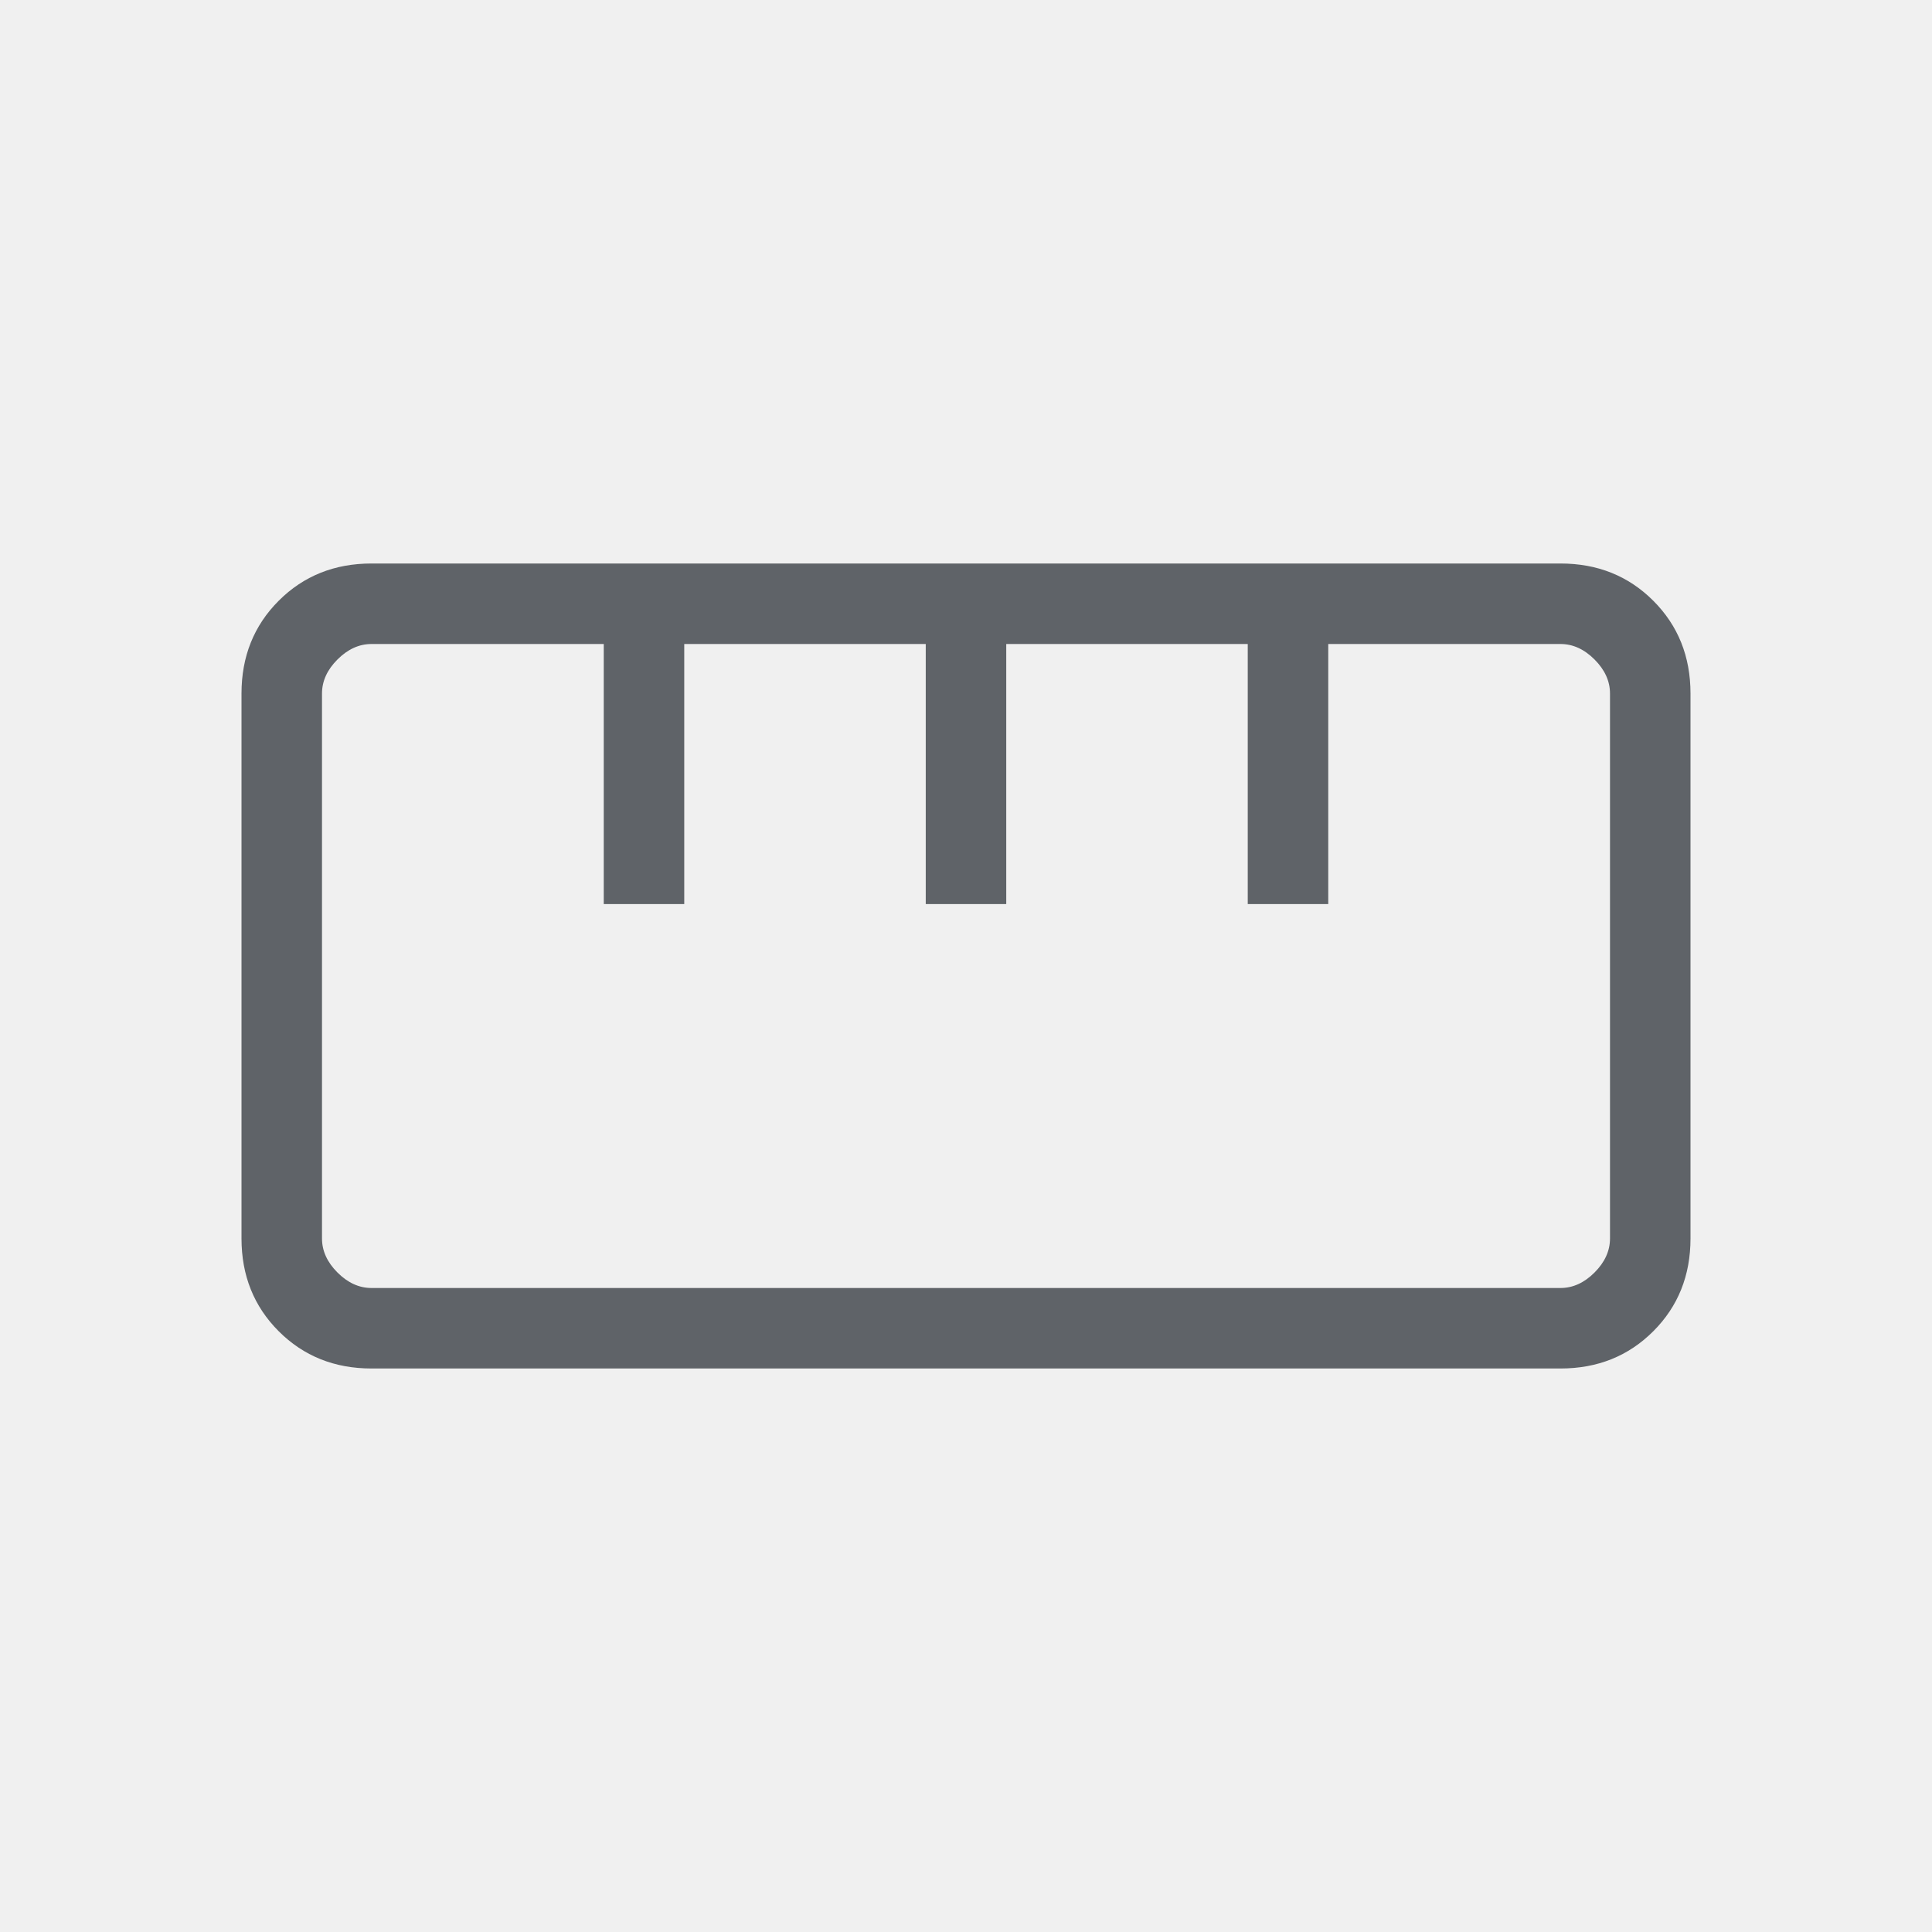
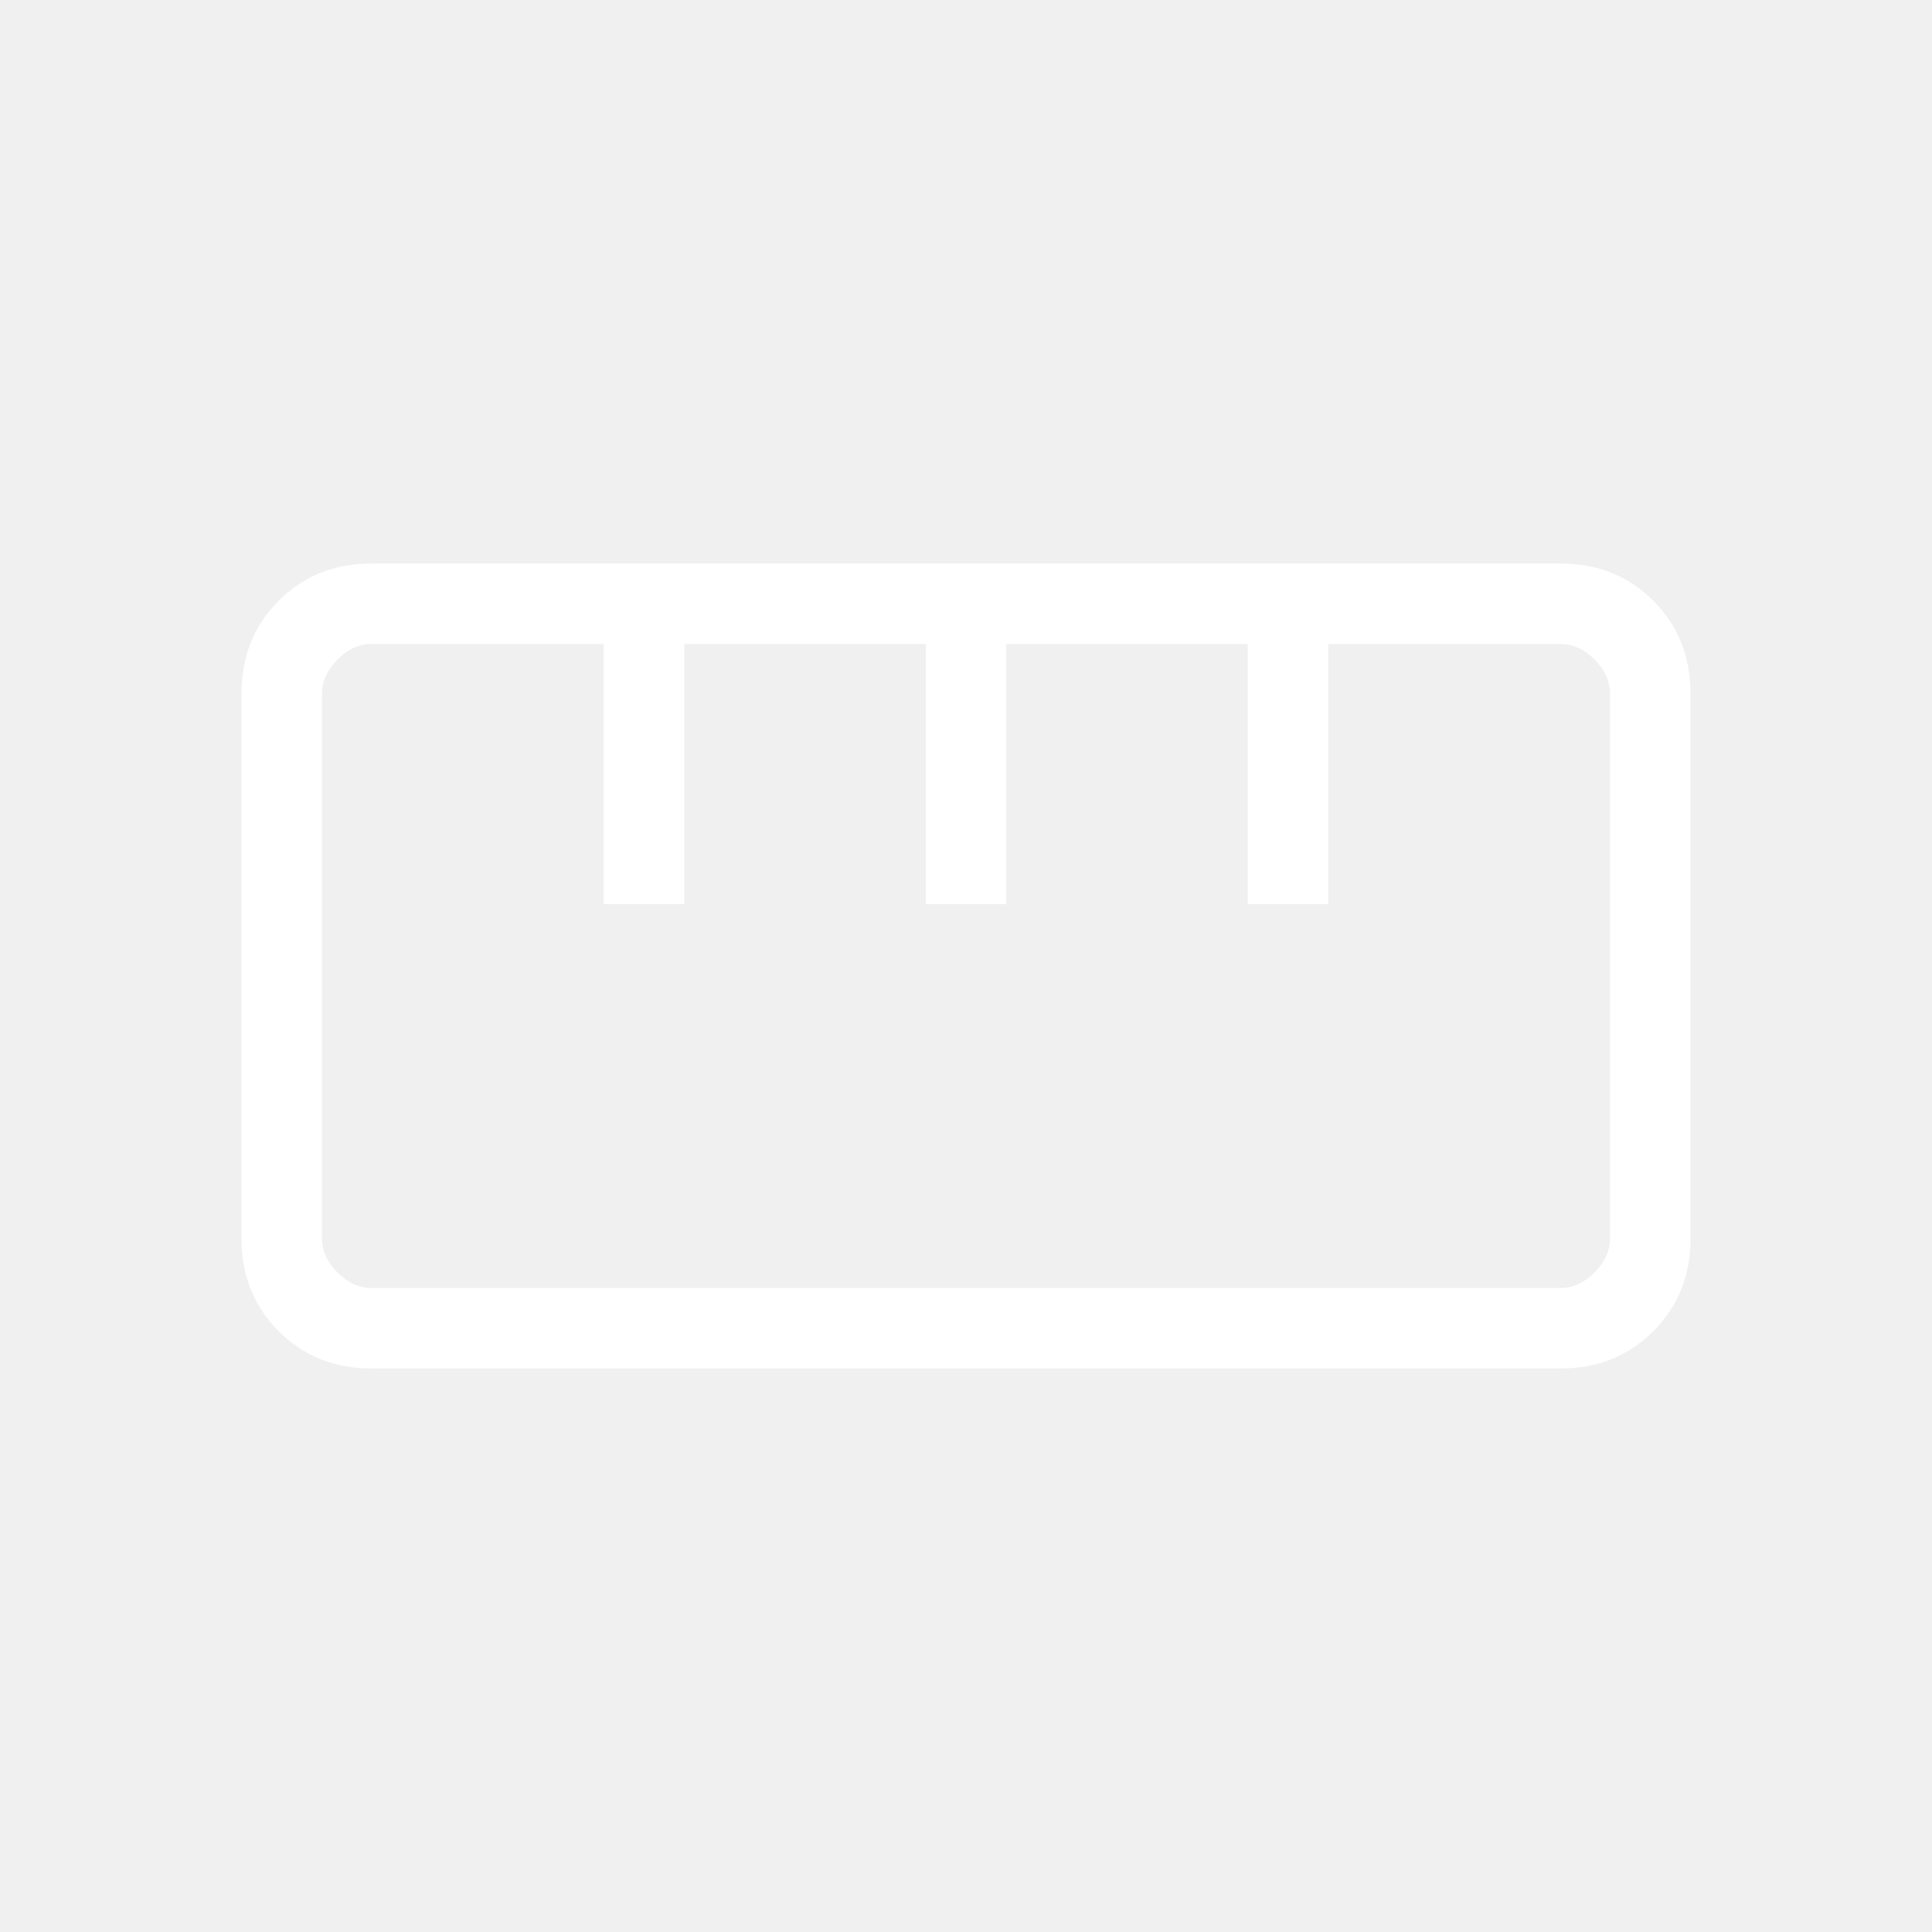
- <svg xmlns="http://www.w3.org/2000/svg" height="24px" viewBox="0 -960 960 960" width="24px" fill="#5f6368">
+ <svg xmlns="http://www.w3.org/2000/svg" height="24px" viewBox="0 -960 960 960" width="24px" fill="#ffffff">
  <path d="M184.62-280q-27.62 0-46.12-18.5Q120-317 120-344.62v-270.76q0-27.62 18.5-46.12Q157-680 184.62-680h590.76q27.62 0 46.12 18.5Q840-643 840-615.38v270.76q0 27.62-18.5 46.12Q803-280 775.38-280H184.62Zm0-40h590.76q9.24 0 16.93-7.69 7.69-7.69 7.69-16.93v-270.76q0-9.24-7.69-16.93-7.69-7.69-16.93-7.69H660v129.23h-40V-640H500v129.23h-40V-640H340v129.23h-40V-640H184.62q-9.24 0-16.93 7.69-7.69 7.69-7.69 16.93v270.76q0 9.24 7.69 16.93 7.69 7.69 16.93 7.69ZM300-510.77h40-40Zm160 0h40-40Zm160 0h40-40ZM480-480Z" />
</svg>
